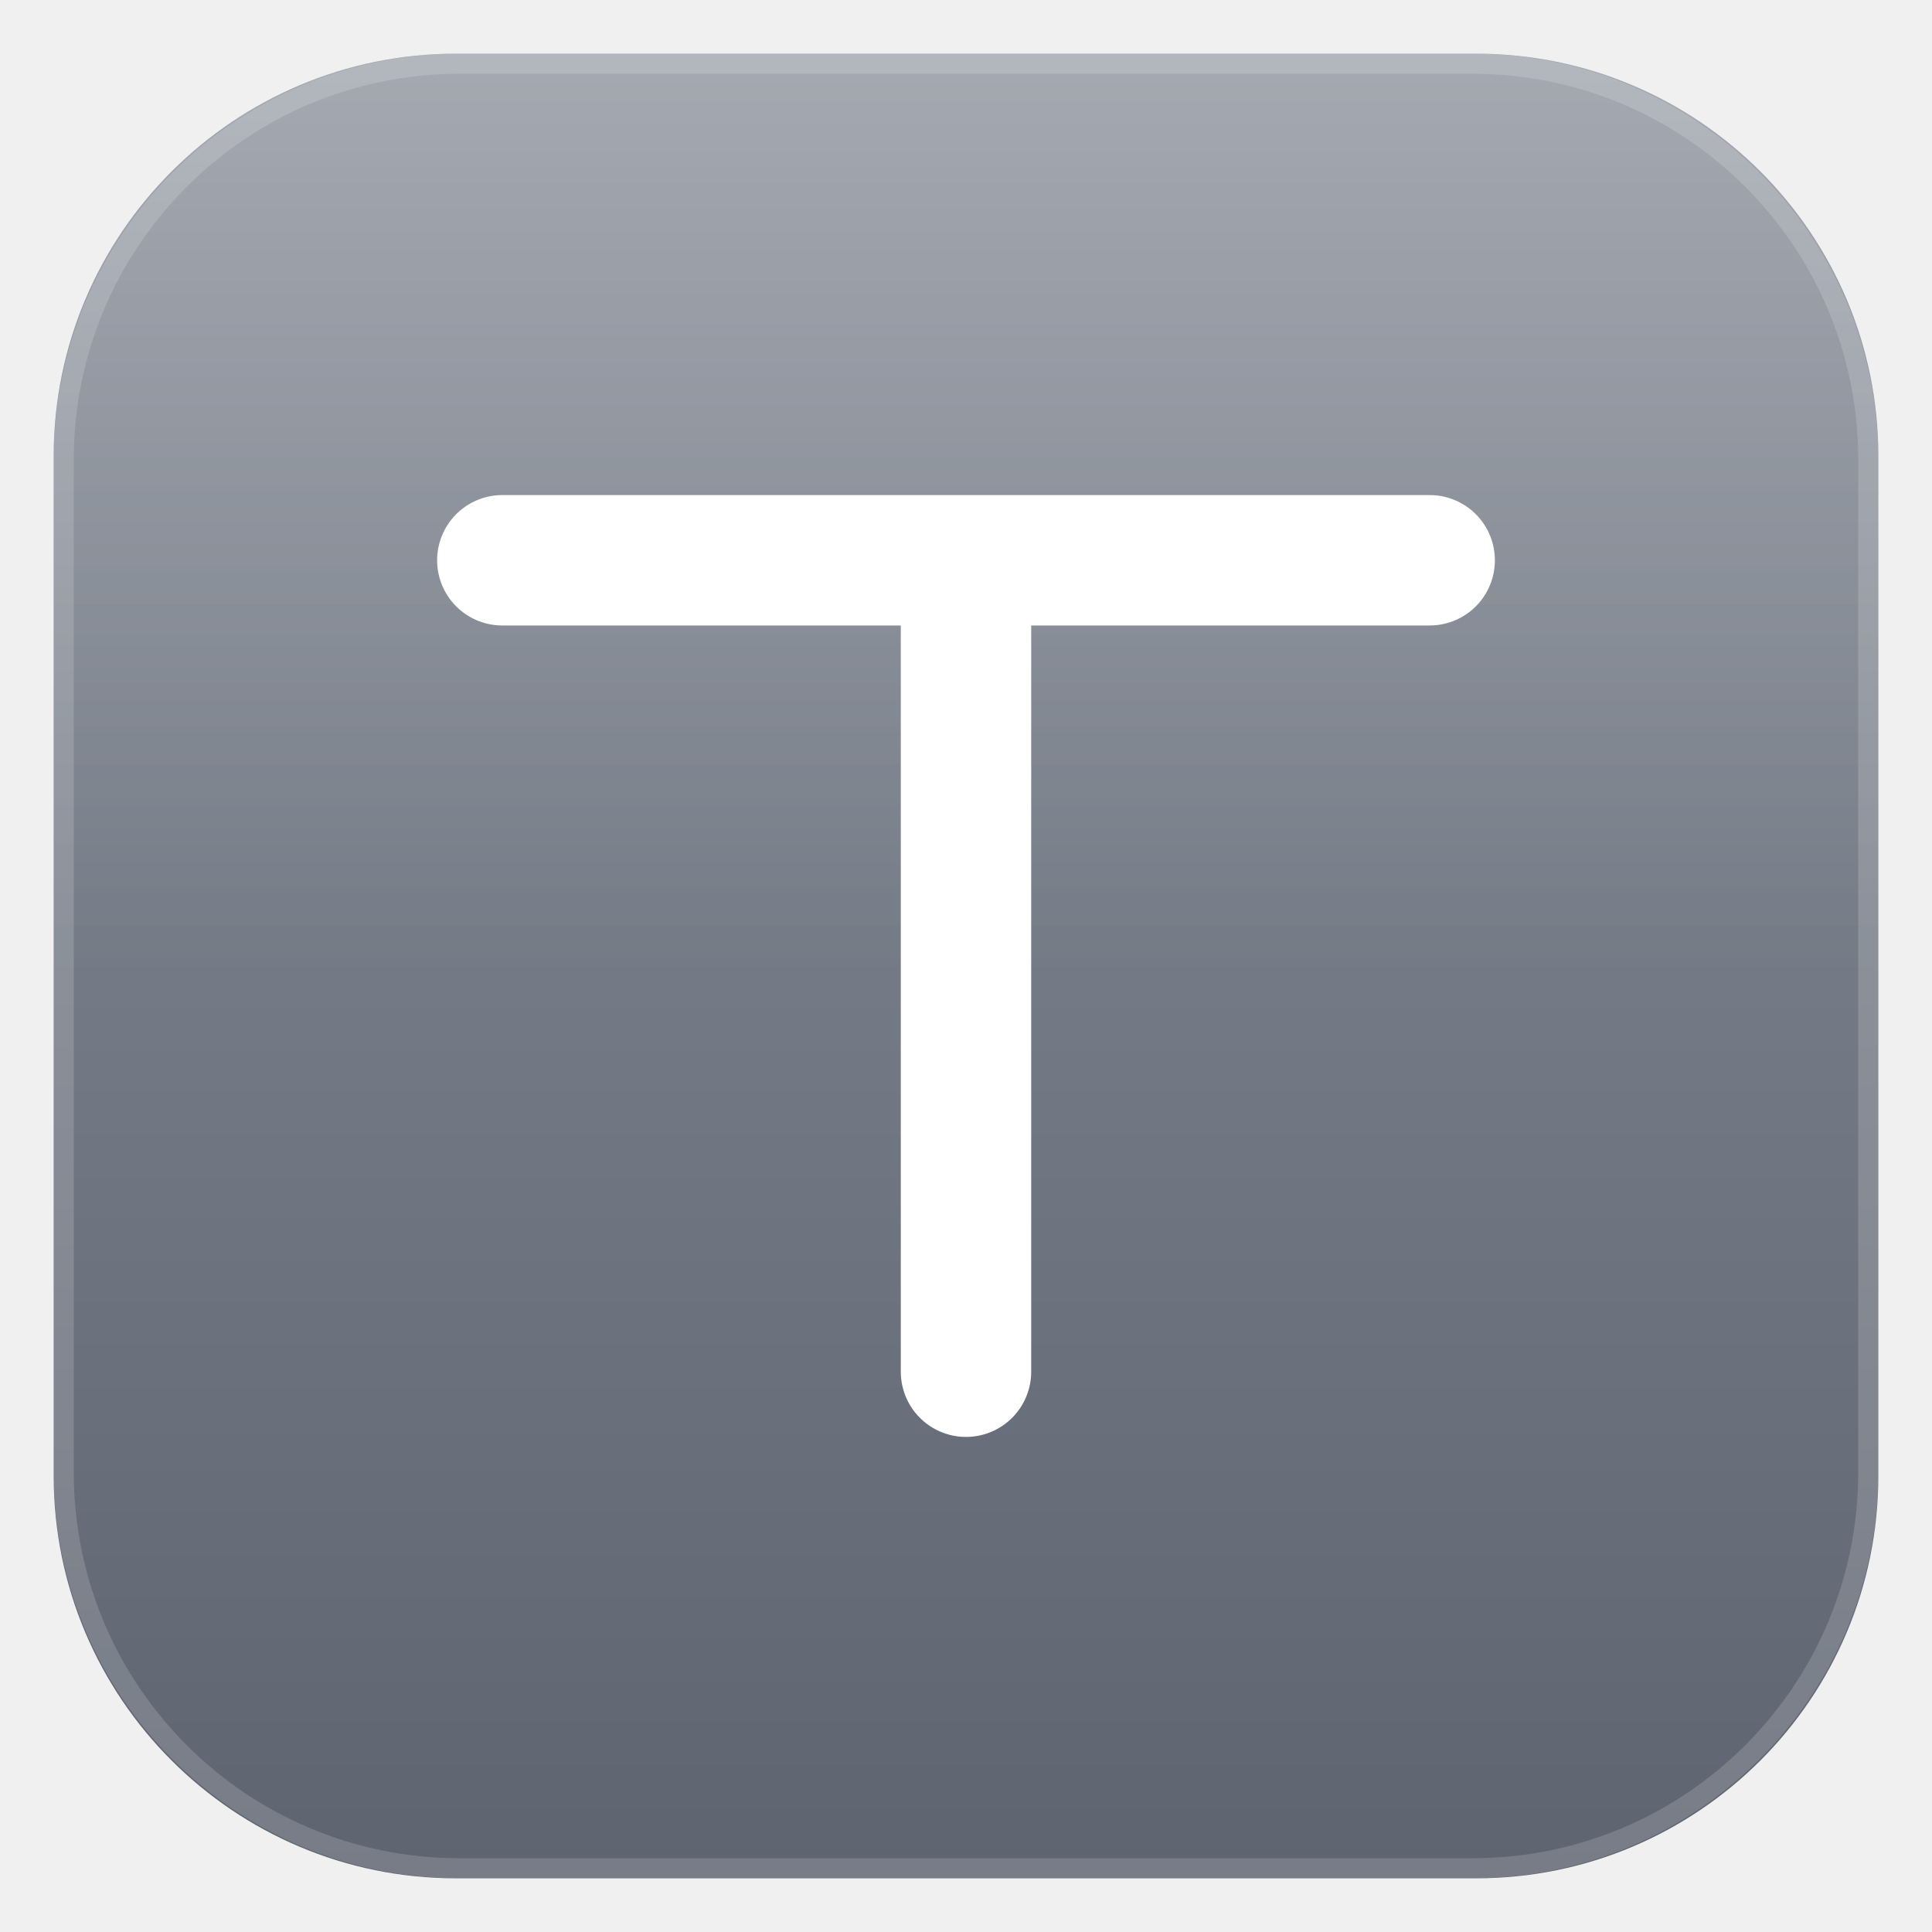
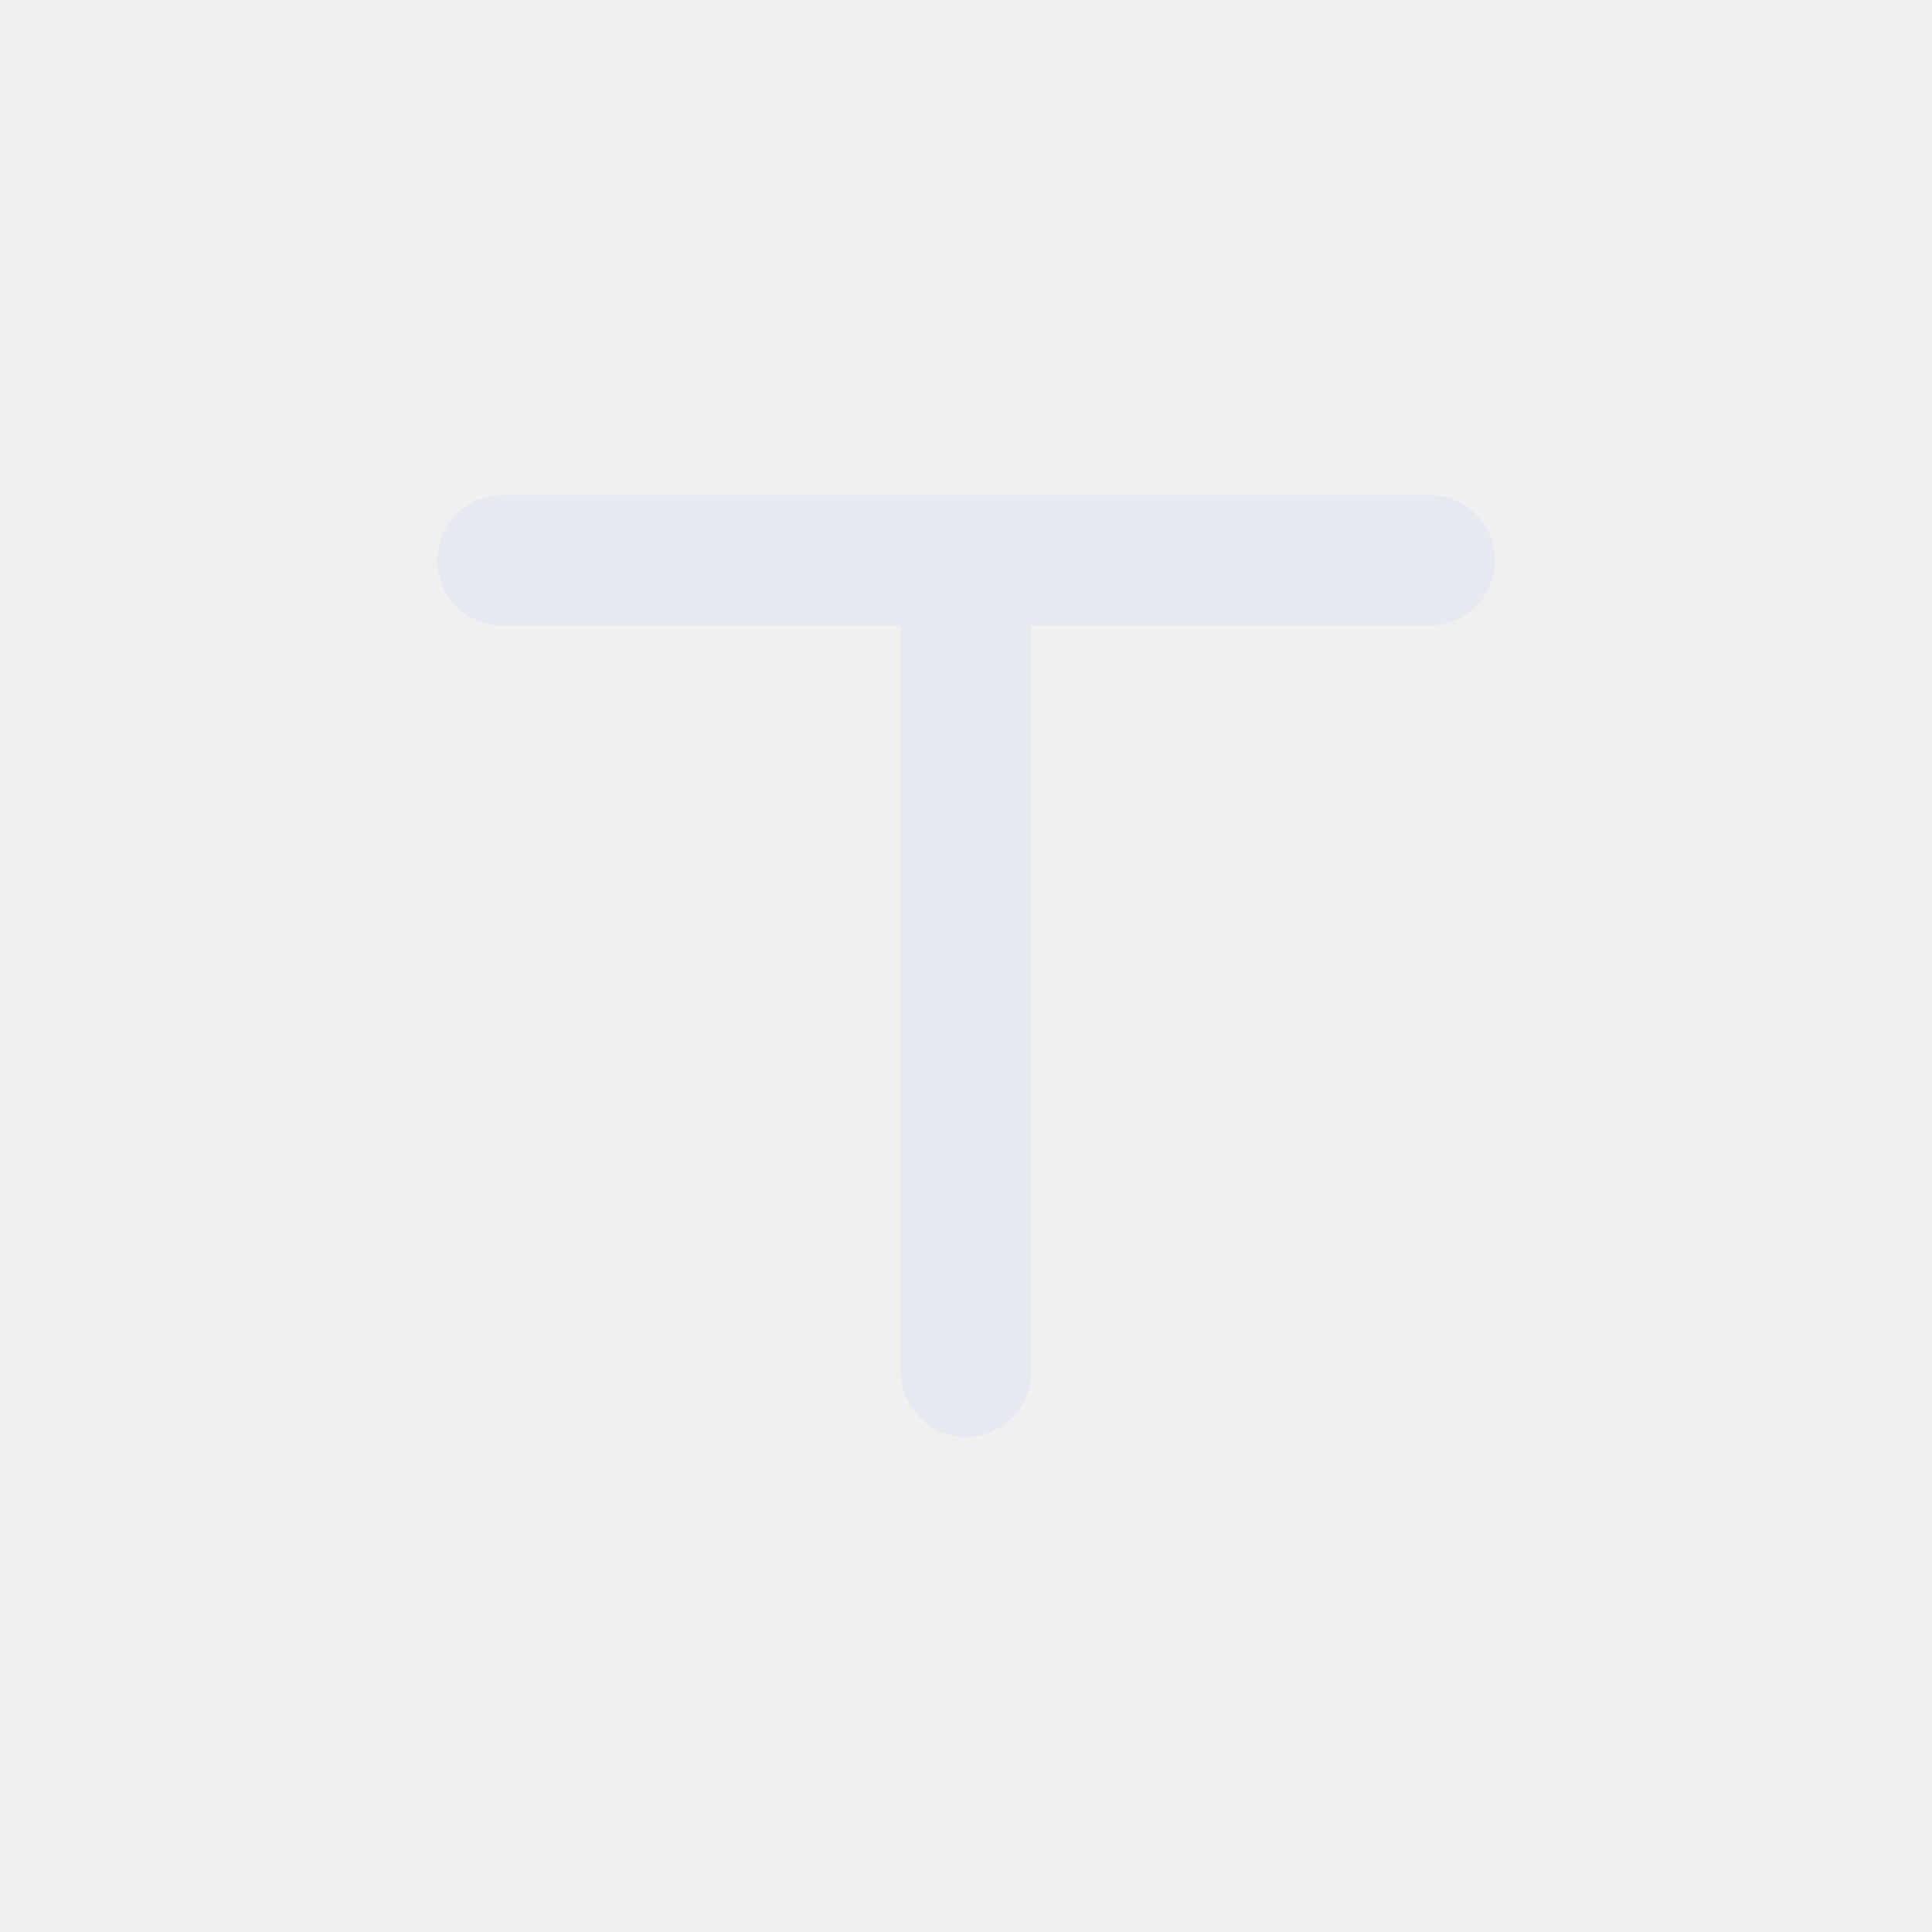
<svg xmlns="http://www.w3.org/2000/svg" width="144" height="144" viewBox="0 0 144 144">
-   <defs>
-     <linearGradient id="g16" x1="0" y1="0" x2="0" y2="1">
-       <stop offset="0" stop-color="#8b919b" />
-       <stop offset="1" stop-color="#5e6470" />
-     </linearGradient>
-     <linearGradient id="h16" x1="0" y1="0" x2="0" y2="1">
-       <stop offset="0" stop-color="#ffffff" stop-opacity="0.22" />
-       <stop offset="0.5" stop-color="#ffffff" stop-opacity="0" />
-     </linearGradient>
-   </defs>
-   <rect x="4" y="4" width="136" height="136" rx="30" fill="url(#g16)" />
-   <rect x="4" y="4" width="136" height="136" rx="30" fill="url(#h16)" />
-   <rect x="4.75" y="4.75" width="134.5" height="134.5" rx="29.5" fill="none" stroke="#ffffff" stroke-opacity="0.16" stroke-width="1.5" />
  <g transform="translate(-5.76,-7.92) scale(1.080)">
-     <path d="M40 46 H104 M72 46 V102" stroke="#ffffff" stroke-width="9" fill="none" stroke-linecap="round" stroke-linejoin="round" />
+     <path d="M40 46 H104 M72 46 V102" stroke="#e6e9ef" stroke-width="9" fill="none" stroke-linecap="round" stroke-linejoin="round" />
  </g>
</svg>
